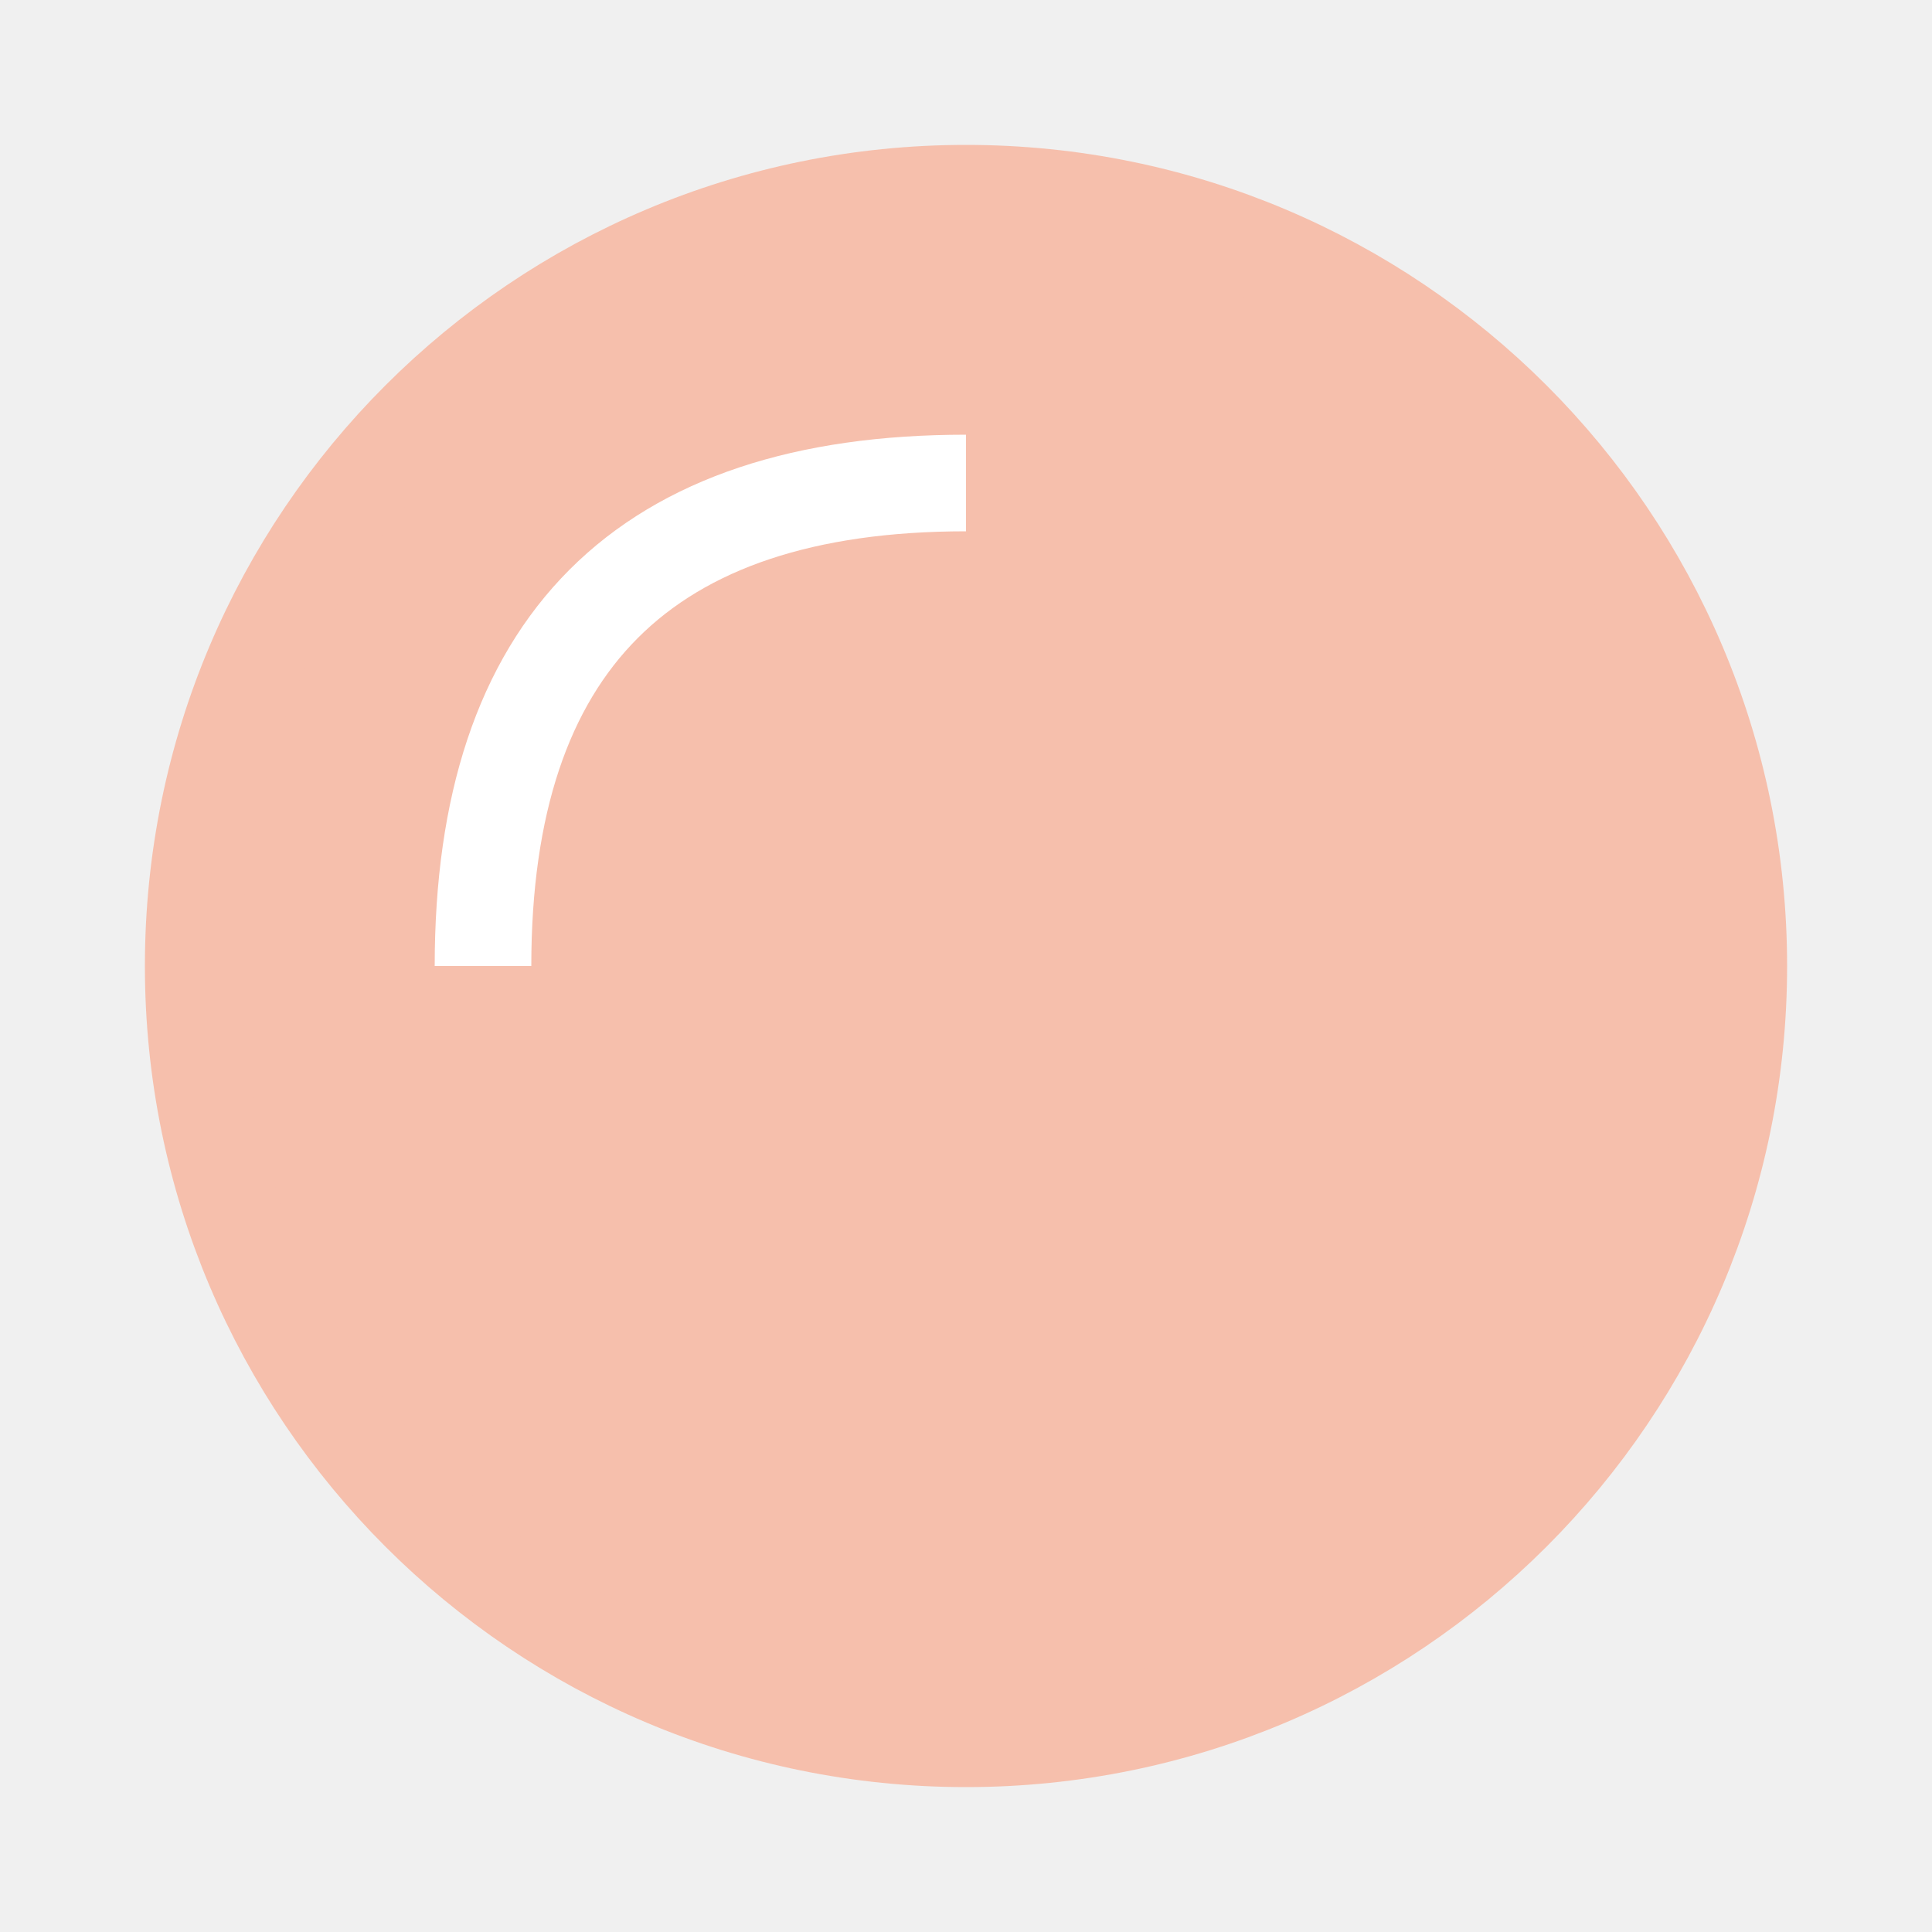
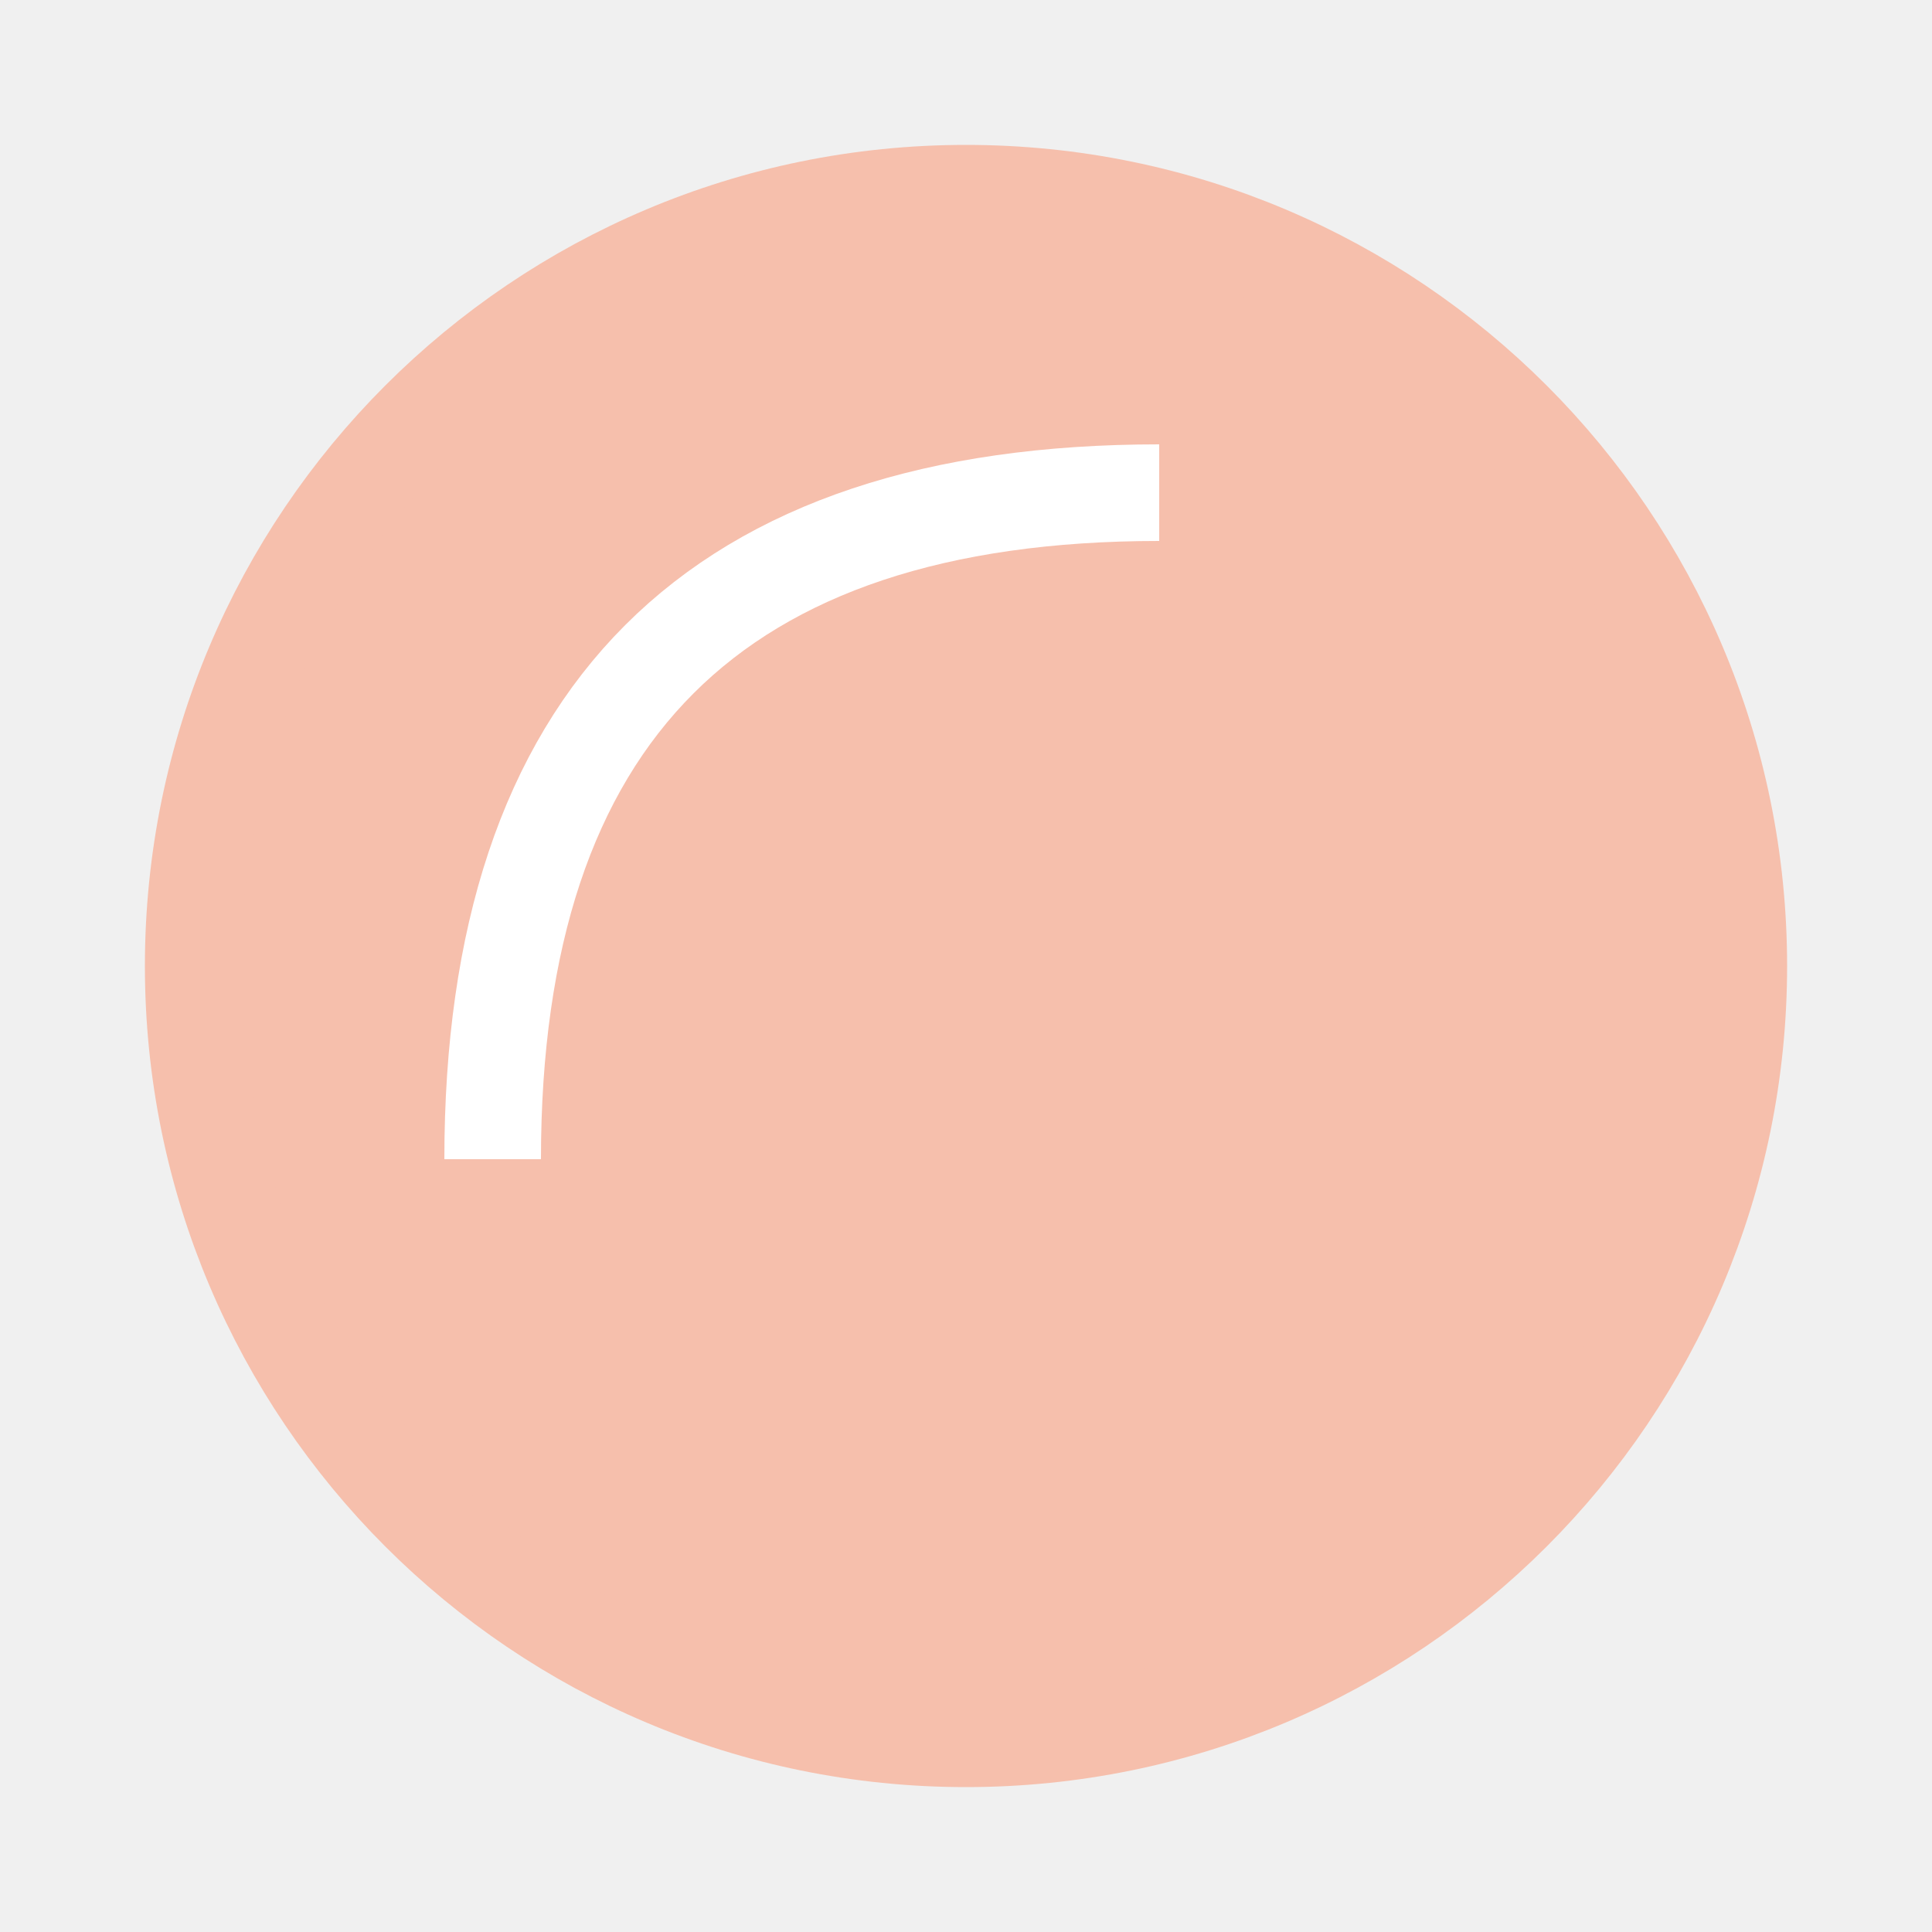
<svg xmlns="http://www.w3.org/2000/svg" viewBox="0 0 1000 1000">
  <circle cx="500" cy="500" r="400" stroke="#f6bfac" stroke-width="50" fill="#f6bfac" />
-   <path d="M 250 500 Q 250 250 500 250" fill="none" stroke="white" stroke-width="50" />
+   <path d="M 255 600 Q 255 255 600 255" fill="none" stroke="white" stroke-width="50" />
</svg>
